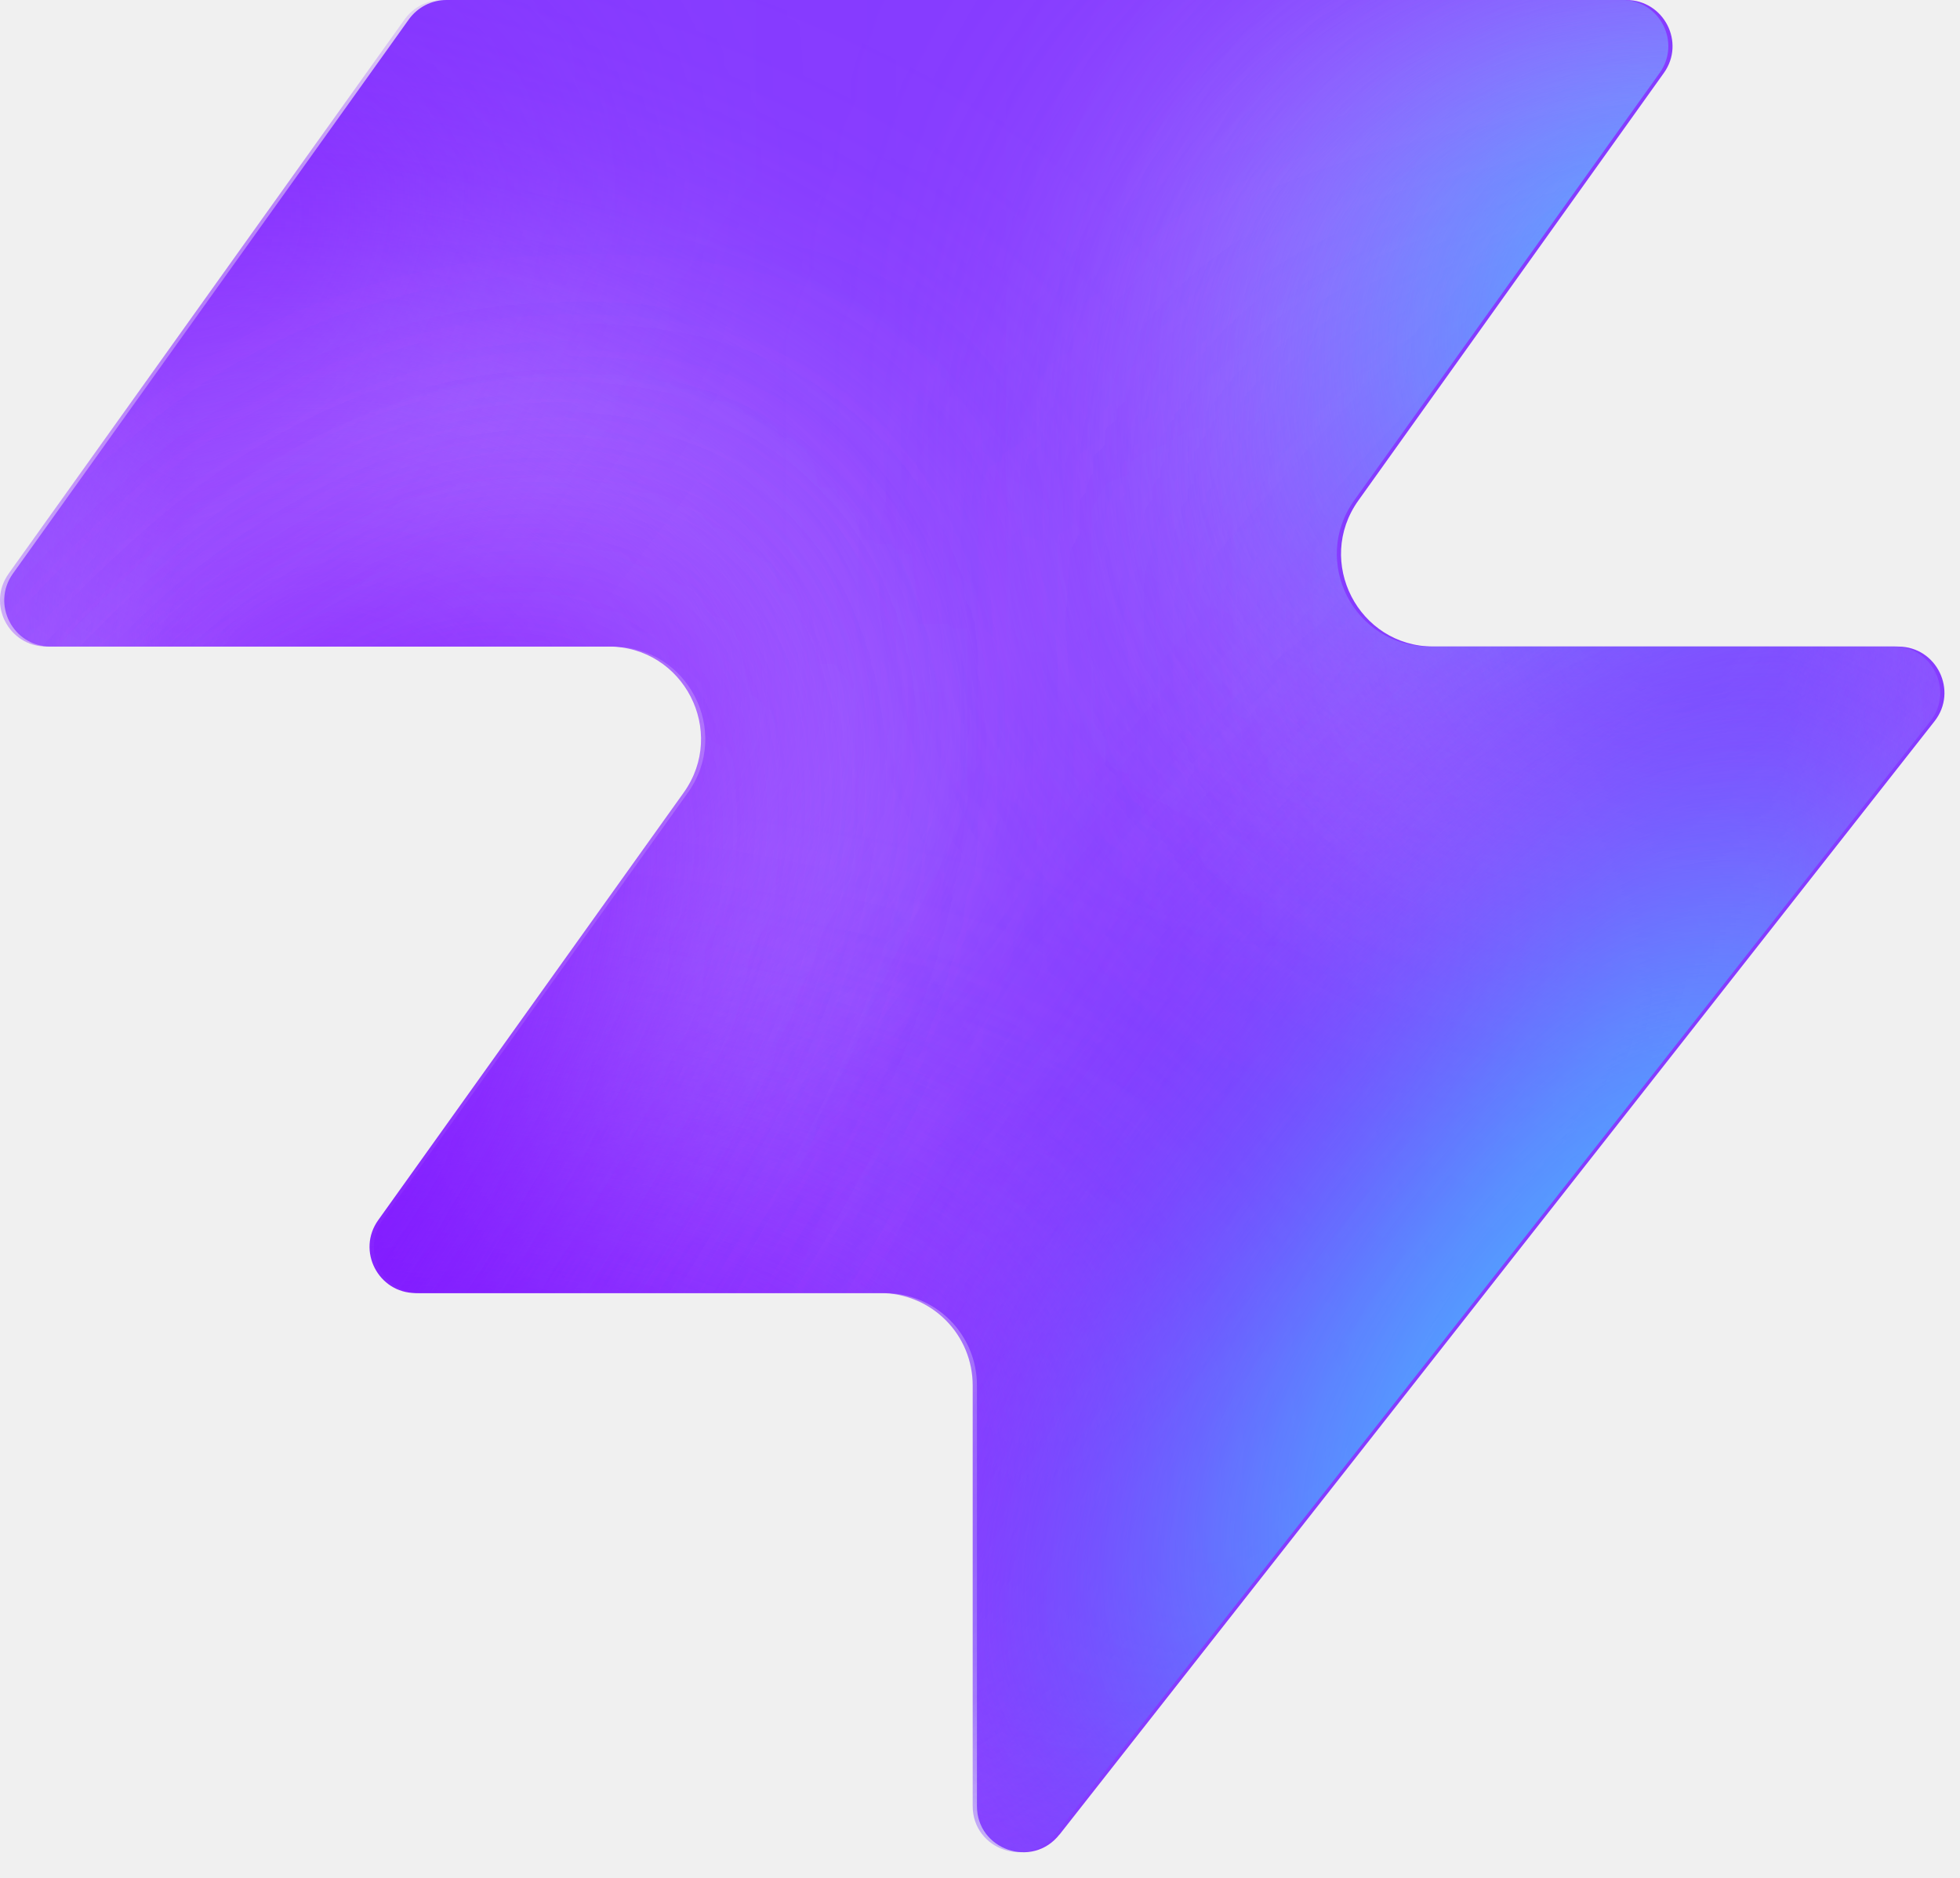
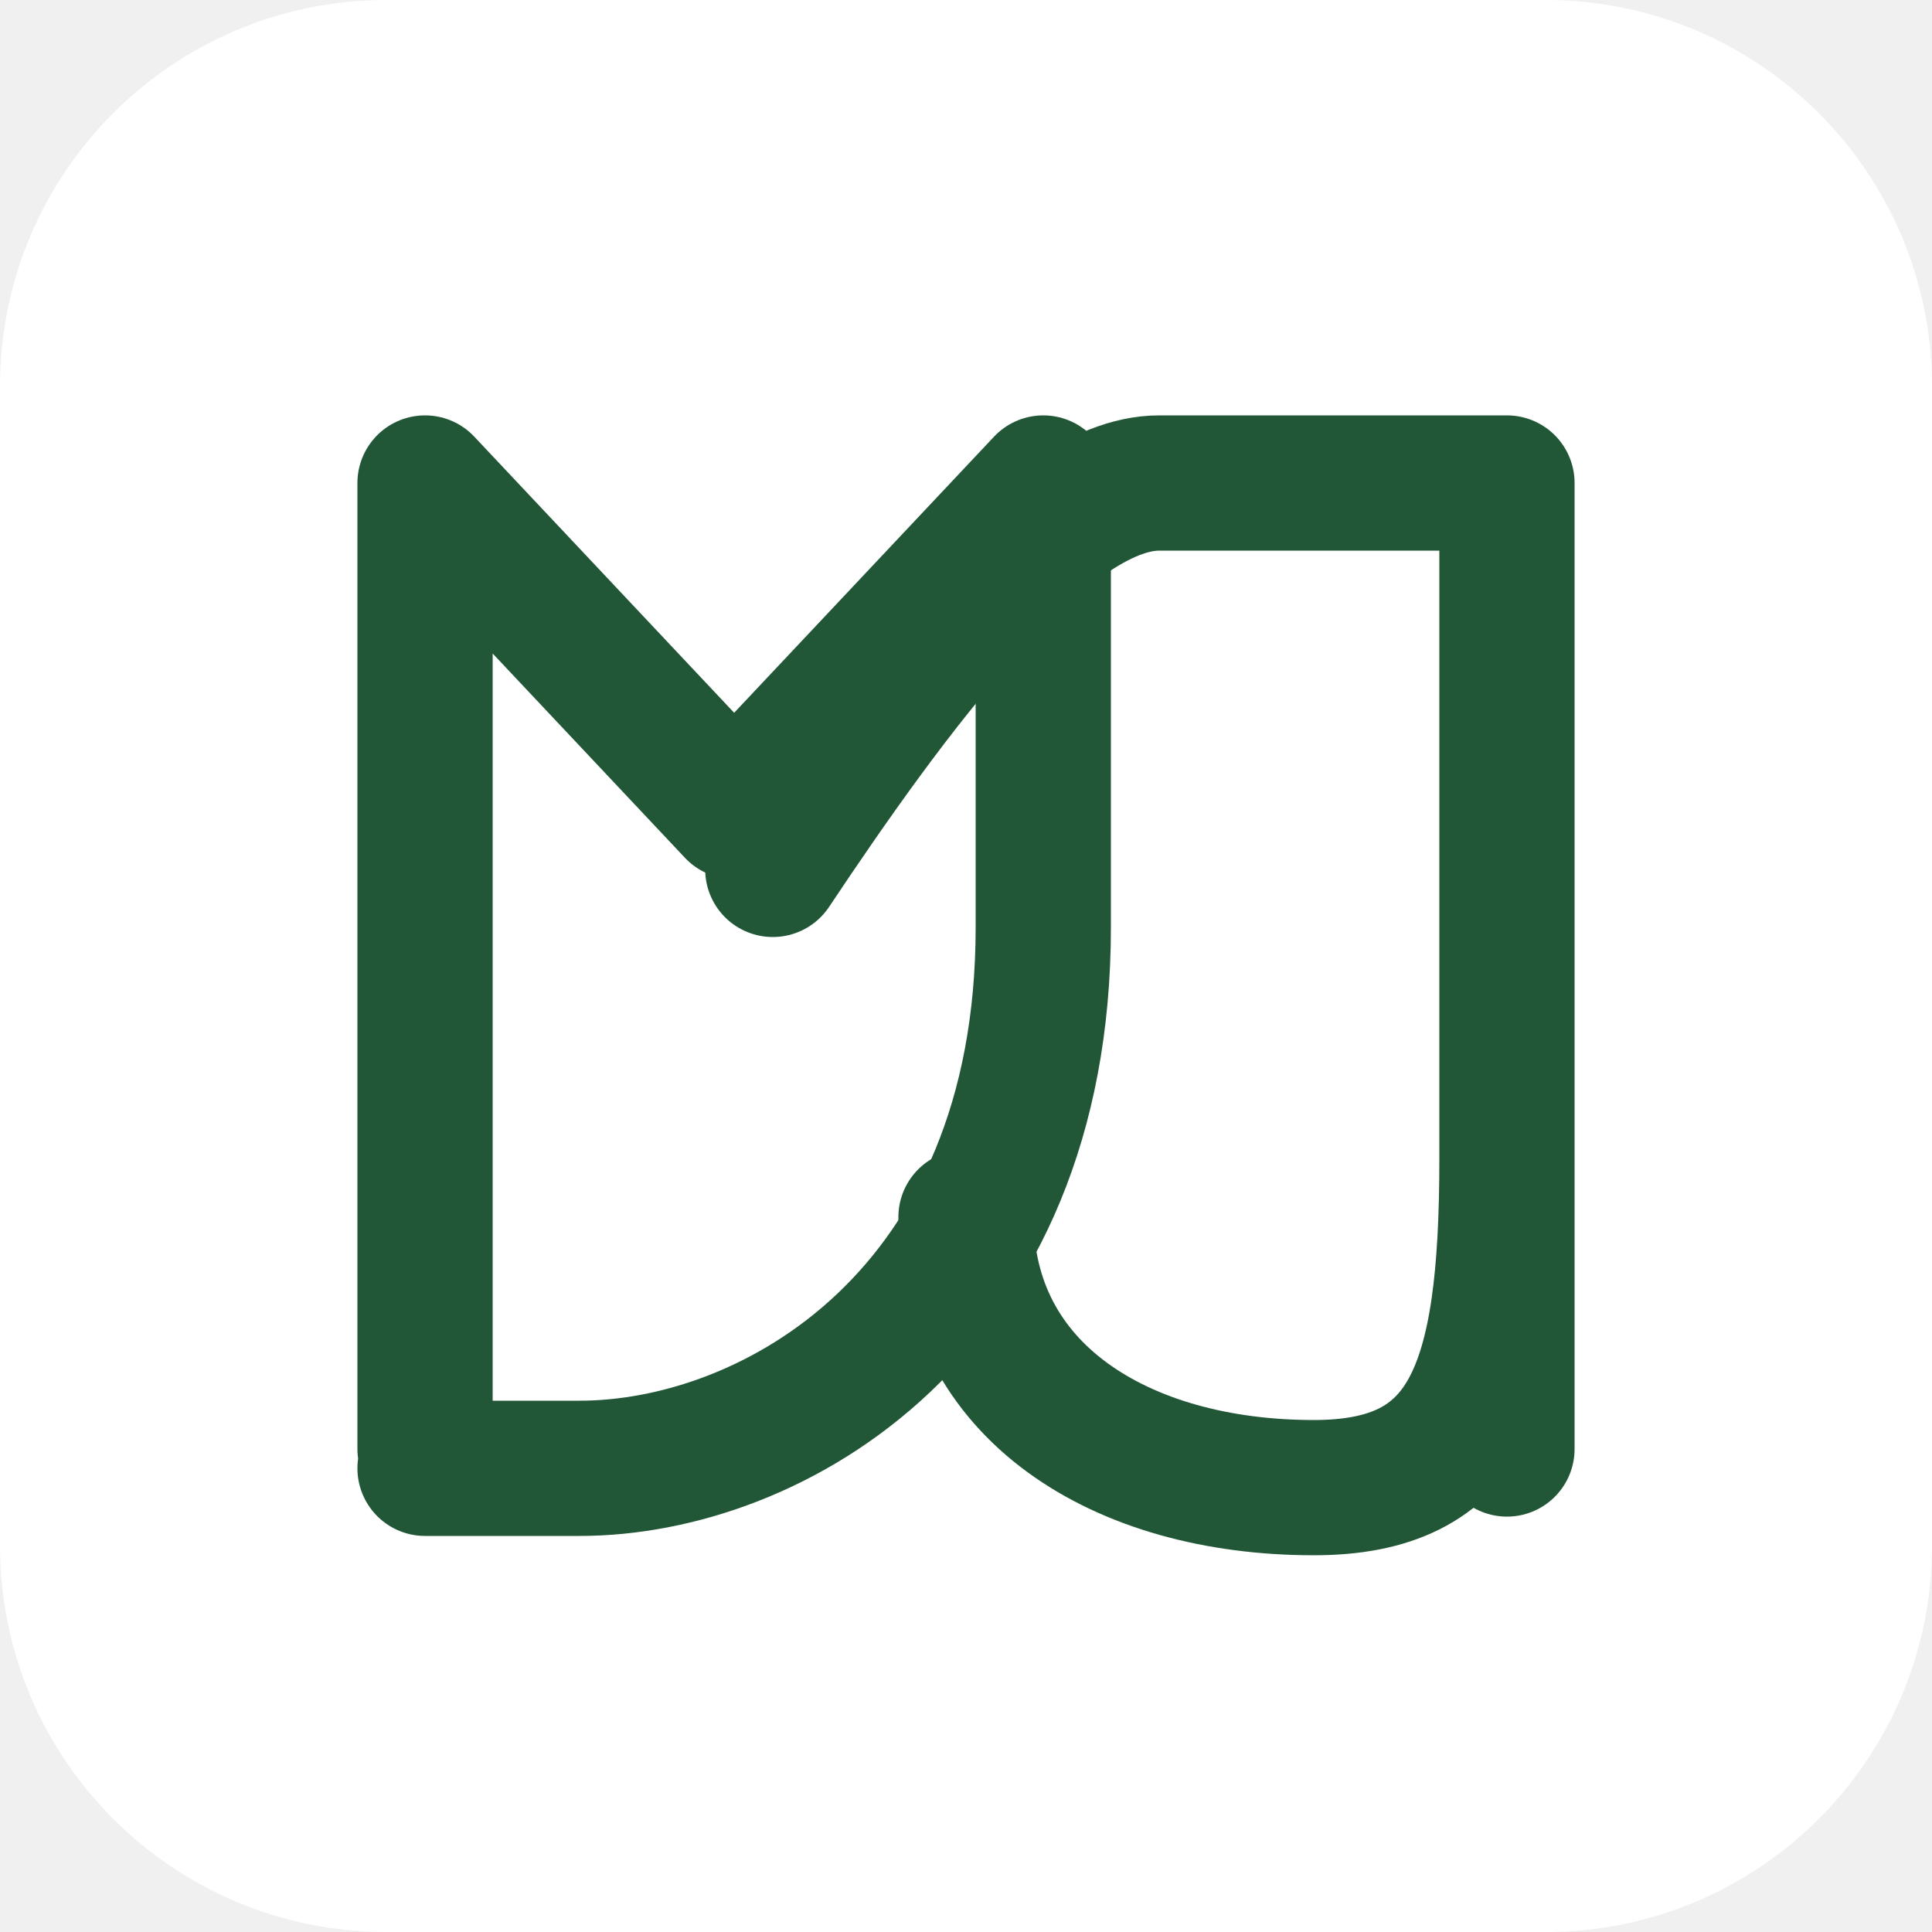
- <svg xmlns="http://www.w3.org/2000/svg" width="48" height="46" fill="none" viewBox="0 0 48 46">
-   <path fill="#863bff" d="M25.946 44.938c-.664.845-2.021.375-2.021-.698V33.937a2.26 2.26 0 0 0-2.262-2.262H10.287c-.92 0-1.456-1.04-.92-1.788l7.48-10.471c1.07-1.497 0-3.578-1.842-3.578H1.237c-.92 0-1.456-1.04-.92-1.788L10.013.474c.214-.297.556-.474.92-.474h28.894c.92 0 1.456 1.04.92 1.788l-7.48 10.471c-1.07 1.498 0 3.579 1.842 3.579h11.377c.943 0 1.473 1.088.89 1.83L25.947 44.94z" style="fill:#863bff;fill:color(display-p3 .525 .23 1);fill-opacity:1" />
-   <mask id="a" width="48" height="46" x="0" y="0" maskUnits="userSpaceOnUse" style="mask-type:alpha">
-     <path fill="#000" d="M25.842 44.938c-.664.844-2.021.375-2.021-.698V33.937a2.26 2.26 0 0 0-2.262-2.262H10.183c-.92 0-1.456-1.04-.92-1.788l7.48-10.471c1.07-1.498 0-3.579-1.842-3.579H1.133c-.92 0-1.456-1.04-.92-1.787L9.91.473c.214-.297.556-.474.92-.474h28.894c.92 0 1.456 1.04.92 1.788l-7.48 10.471c-1.07 1.498 0 3.578 1.842 3.578h11.377c.943 0 1.473 1.088.89 1.832L25.843 44.94z" style="fill:#000;fill-opacity:1" />
-   </mask>
-   <g mask="url(#a)">
-     <g filter="url(#b)">
-       <ellipse cx="5.508" cy="14.704" fill="#ede6ff" rx="5.508" ry="14.704" style="fill:#ede6ff;fill:color(display-p3 .927 .903 1);fill-opacity:1" transform="matrix(.00324 1 1 -.00324 -4.47 31.516)" />
-     </g>
-     <g filter="url(#c)">
-       <ellipse cx="10.399" cy="29.851" fill="#ede6ff" rx="10.399" ry="29.851" style="fill:#ede6ff;fill:color(display-p3 .927 .903 1);fill-opacity:1" transform="matrix(.00324 1 1 -.00324 -39.328 7.883)" />
-     </g>
-     <g filter="url(#d)">
-       <ellipse cx="5.508" cy="30.487" fill="#7e14ff" rx="5.508" ry="30.487" style="fill:#7e14ff;fill:color(display-p3 .492 .077 1);fill-opacity:1" transform="rotate(89.814 -25.913 -14.639)scale(1 -1)" />
-     </g>
-     <g filter="url(#e)">
-       <ellipse cx="5.508" cy="30.599" fill="#7e14ff" rx="5.508" ry="30.599" style="fill:#7e14ff;fill:color(display-p3 .492 .077 1);fill-opacity:1" transform="rotate(89.814 -32.644 -3.334)scale(1 -1)" />
-     </g>
-     <g filter="url(#f)">
-       <ellipse cx="5.508" cy="30.599" fill="#7e14ff" rx="5.508" ry="30.599" style="fill:#7e14ff;fill:color(display-p3 .492 .077 1);fill-opacity:1" transform="matrix(.00324 1 1 -.00324 -34.34 30.47)" />
-     </g>
-     <g filter="url(#g)">
-       <ellipse cx="14.072" cy="22.078" fill="#ede6ff" rx="14.072" ry="22.078" style="fill:#ede6ff;fill:color(display-p3 .927 .903 1);fill-opacity:1" transform="rotate(93.35 24.506 48.493)scale(-1 1)" />
-     </g>
-     <g filter="url(#h)">
-       <ellipse cx="3.47" cy="21.501" fill="#7e14ff" rx="3.47" ry="21.501" style="fill:#7e14ff;fill:color(display-p3 .492 .077 1);fill-opacity:1" transform="rotate(89.009 28.708 47.59)scale(-1 1)" />
-     </g>
-     <g filter="url(#i)">
-       <ellipse cx="3.47" cy="21.501" fill="#7e14ff" rx="3.47" ry="21.501" style="fill:#7e14ff;fill:color(display-p3 .492 .077 1);fill-opacity:1" transform="rotate(89.009 28.708 47.59)scale(-1 1)" />
-     </g>
-     <g filter="url(#j)">
-       <ellipse cx=".387" cy="8.972" fill="#7e14ff" rx="4.407" ry="29.108" style="fill:#7e14ff;fill:color(display-p3 .492 .077 1);fill-opacity:1" transform="rotate(39.51 .387 8.972)" />
-     </g>
-     <g filter="url(#k)">
-       <ellipse cx="47.523" cy="-6.092" fill="#7e14ff" rx="4.407" ry="29.108" style="fill:#7e14ff;fill:color(display-p3 .492 .077 1);fill-opacity:1" transform="rotate(37.892 47.523 -6.092)" />
-     </g>
-     <g filter="url(#l)">
-       <ellipse cx="41.412" cy="6.333" fill="#47bfff" rx="5.971" ry="9.665" style="fill:#47bfff;fill:color(display-p3 .28 .748 1);fill-opacity:1" transform="rotate(37.892 41.412 6.333)" />
-     </g>
-     <g filter="url(#m)">
-       <ellipse cx="-1.879" cy="38.332" fill="#7e14ff" rx="4.407" ry="29.108" style="fill:#7e14ff;fill:color(display-p3 .492 .077 1);fill-opacity:1" transform="rotate(37.892 -1.88 38.332)" />
-     </g>
-     <g filter="url(#n)">
-       <ellipse cx="-1.879" cy="38.332" fill="#7e14ff" rx="4.407" ry="29.108" style="fill:#7e14ff;fill:color(display-p3 .492 .077 1);fill-opacity:1" transform="rotate(37.892 -1.88 38.332)" />
-     </g>
-     <g filter="url(#o)">
-       <ellipse cx="35.651" cy="29.907" fill="#7e14ff" rx="4.407" ry="29.108" style="fill:#7e14ff;fill:color(display-p3 .492 .077 1);fill-opacity:1" transform="rotate(37.892 35.651 29.907)" />
-     </g>
-     <g filter="url(#p)">
-       <ellipse cx="38.418" cy="32.4" fill="#47bfff" rx="5.971" ry="15.297" style="fill:#47bfff;fill:color(display-p3 .28 .748 1);fill-opacity:1" transform="rotate(37.892 38.418 32.4)" />
-     </g>
-   </g>
-   <defs>
-     <filter id="b" width="60.045" height="41.654" x="-19.77" y="16.149" color-interpolation-filters="sRGB" filterUnits="userSpaceOnUse">
-       <feFlood flood-opacity="0" result="BackgroundImageFix" />
-       <feBlend in="SourceGraphic" in2="BackgroundImageFix" result="shape" />
-       <feGaussianBlur result="effect1_foregroundBlur_2002_17158" stdDeviation="7.659" />
-     </filter>
-     <filter id="c" width="90.34" height="51.437" x="-54.613" y="-7.533" color-interpolation-filters="sRGB" filterUnits="userSpaceOnUse">
-       <feFlood flood-opacity="0" result="BackgroundImageFix" />
-       <feBlend in="SourceGraphic" in2="BackgroundImageFix" result="shape" />
-       <feGaussianBlur result="effect1_foregroundBlur_2002_17158" stdDeviation="7.659" />
-     </filter>
-     <filter id="d" width="79.355" height="29.4" x="-49.64" y="2.03" color-interpolation-filters="sRGB" filterUnits="userSpaceOnUse">
-       <feFlood flood-opacity="0" result="BackgroundImageFix" />
-       <feBlend in="SourceGraphic" in2="BackgroundImageFix" result="shape" />
-       <feGaussianBlur result="effect1_foregroundBlur_2002_17158" stdDeviation="4.596" />
-     </filter>
-     <filter id="e" width="79.579" height="29.4" x="-45.045" y="20.029" color-interpolation-filters="sRGB" filterUnits="userSpaceOnUse">
-       <feFlood flood-opacity="0" result="BackgroundImageFix" />
-       <feBlend in="SourceGraphic" in2="BackgroundImageFix" result="shape" />
-       <feGaussianBlur result="effect1_foregroundBlur_2002_17158" stdDeviation="4.596" />
-     </filter>
-     <filter id="f" width="79.579" height="29.4" x="-43.513" y="21.178" color-interpolation-filters="sRGB" filterUnits="userSpaceOnUse">
-       <feFlood flood-opacity="0" result="BackgroundImageFix" />
-       <feBlend in="SourceGraphic" in2="BackgroundImageFix" result="shape" />
-       <feGaussianBlur result="effect1_foregroundBlur_2002_17158" stdDeviation="4.596" />
-     </filter>
-     <filter id="g" width="74.749" height="58.852" x="15.756" y="-17.901" color-interpolation-filters="sRGB" filterUnits="userSpaceOnUse">
-       <feFlood flood-opacity="0" result="BackgroundImageFix" />
-       <feBlend in="SourceGraphic" in2="BackgroundImageFix" result="shape" />
-       <feGaussianBlur result="effect1_foregroundBlur_2002_17158" stdDeviation="7.659" />
-     </filter>
-     <filter id="h" width="61.377" height="25.362" x="23.548" y="2.284" color-interpolation-filters="sRGB" filterUnits="userSpaceOnUse">
-       <feFlood flood-opacity="0" result="BackgroundImageFix" />
-       <feBlend in="SourceGraphic" in2="BackgroundImageFix" result="shape" />
-       <feGaussianBlur result="effect1_foregroundBlur_2002_17158" stdDeviation="4.596" />
-     </filter>
-     <filter id="i" width="61.377" height="25.362" x="23.548" y="2.284" color-interpolation-filters="sRGB" filterUnits="userSpaceOnUse">
-       <feFlood flood-opacity="0" result="BackgroundImageFix" />
-       <feBlend in="SourceGraphic" in2="BackgroundImageFix" result="shape" />
-       <feGaussianBlur result="effect1_foregroundBlur_2002_17158" stdDeviation="4.596" />
-     </filter>
-     <filter id="j" width="56.045" height="63.649" x="-27.636" y="-22.853" color-interpolation-filters="sRGB" filterUnits="userSpaceOnUse">
-       <feFlood flood-opacity="0" result="BackgroundImageFix" />
-       <feBlend in="SourceGraphic" in2="BackgroundImageFix" result="shape" />
-       <feGaussianBlur result="effect1_foregroundBlur_2002_17158" stdDeviation="4.596" />
-     </filter>
-     <filter id="k" width="54.814" height="64.646" x="20.116" y="-38.415" color-interpolation-filters="sRGB" filterUnits="userSpaceOnUse">
-       <feFlood flood-opacity="0" result="BackgroundImageFix" />
-       <feBlend in="SourceGraphic" in2="BackgroundImageFix" result="shape" />
-       <feGaussianBlur result="effect1_foregroundBlur_2002_17158" stdDeviation="4.596" />
-     </filter>
-     <filter id="l" width="33.541" height="35.313" x="24.641" y="-11.323" color-interpolation-filters="sRGB" filterUnits="userSpaceOnUse">
-       <feFlood flood-opacity="0" result="BackgroundImageFix" />
-       <feBlend in="SourceGraphic" in2="BackgroundImageFix" result="shape" />
-       <feGaussianBlur result="effect1_foregroundBlur_2002_17158" stdDeviation="4.596" />
-     </filter>
-     <filter id="m" width="54.814" height="64.646" x="-29.286" y="6.009" color-interpolation-filters="sRGB" filterUnits="userSpaceOnUse">
-       <feFlood flood-opacity="0" result="BackgroundImageFix" />
-       <feBlend in="SourceGraphic" in2="BackgroundImageFix" result="shape" />
-       <feGaussianBlur result="effect1_foregroundBlur_2002_17158" stdDeviation="4.596" />
-     </filter>
-     <filter id="n" width="54.814" height="64.646" x="-29.286" y="6.009" color-interpolation-filters="sRGB" filterUnits="userSpaceOnUse">
-       <feFlood flood-opacity="0" result="BackgroundImageFix" />
-       <feBlend in="SourceGraphic" in2="BackgroundImageFix" result="shape" />
-       <feGaussianBlur result="effect1_foregroundBlur_2002_17158" stdDeviation="4.596" />
-     </filter>
-     <filter id="o" width="54.814" height="64.646" x="8.244" y="-2.416" color-interpolation-filters="sRGB" filterUnits="userSpaceOnUse">
-       <feFlood flood-opacity="0" result="BackgroundImageFix" />
-       <feBlend in="SourceGraphic" in2="BackgroundImageFix" result="shape" />
-       <feGaussianBlur result="effect1_foregroundBlur_2002_17158" stdDeviation="4.596" />
-     </filter>
-     <filter id="p" width="39.409" height="43.623" x="18.713" y="10.588" color-interpolation-filters="sRGB" filterUnits="userSpaceOnUse">
-       <feFlood flood-opacity="0" result="BackgroundImageFix" />
-       <feBlend in="SourceGraphic" in2="BackgroundImageFix" result="shape" />
-       <feGaussianBlur result="effect1_foregroundBlur_2002_17158" stdDeviation="4.596" />
-     </filter>
-   </defs>
+ <svg xmlns="http://www.w3.org/2000/svg" viewBox="0 0 100 100">
+   <rect width="100" height="100" rx="20" fill="#ffffff" />
+   <path d="M 22 75 L 22 25 L 38 42 L 54 25 L 54 48 C 54 68 40 76 30 76 L 22 76" fill="none" stroke="#215737" stroke-width="7" stroke-linecap="round" stroke-linejoin="round" />
+   <path d="M 40 45 C 46 36 54 25 60 25 L 78 25 L 78 75 M 50 63 C 50 72 58 77 68 77 C 76 77 78 72 78 60 L 78 45" fill="none" stroke="#215737" stroke-width="7" stroke-linecap="round" stroke-linejoin="round" />
</svg>
